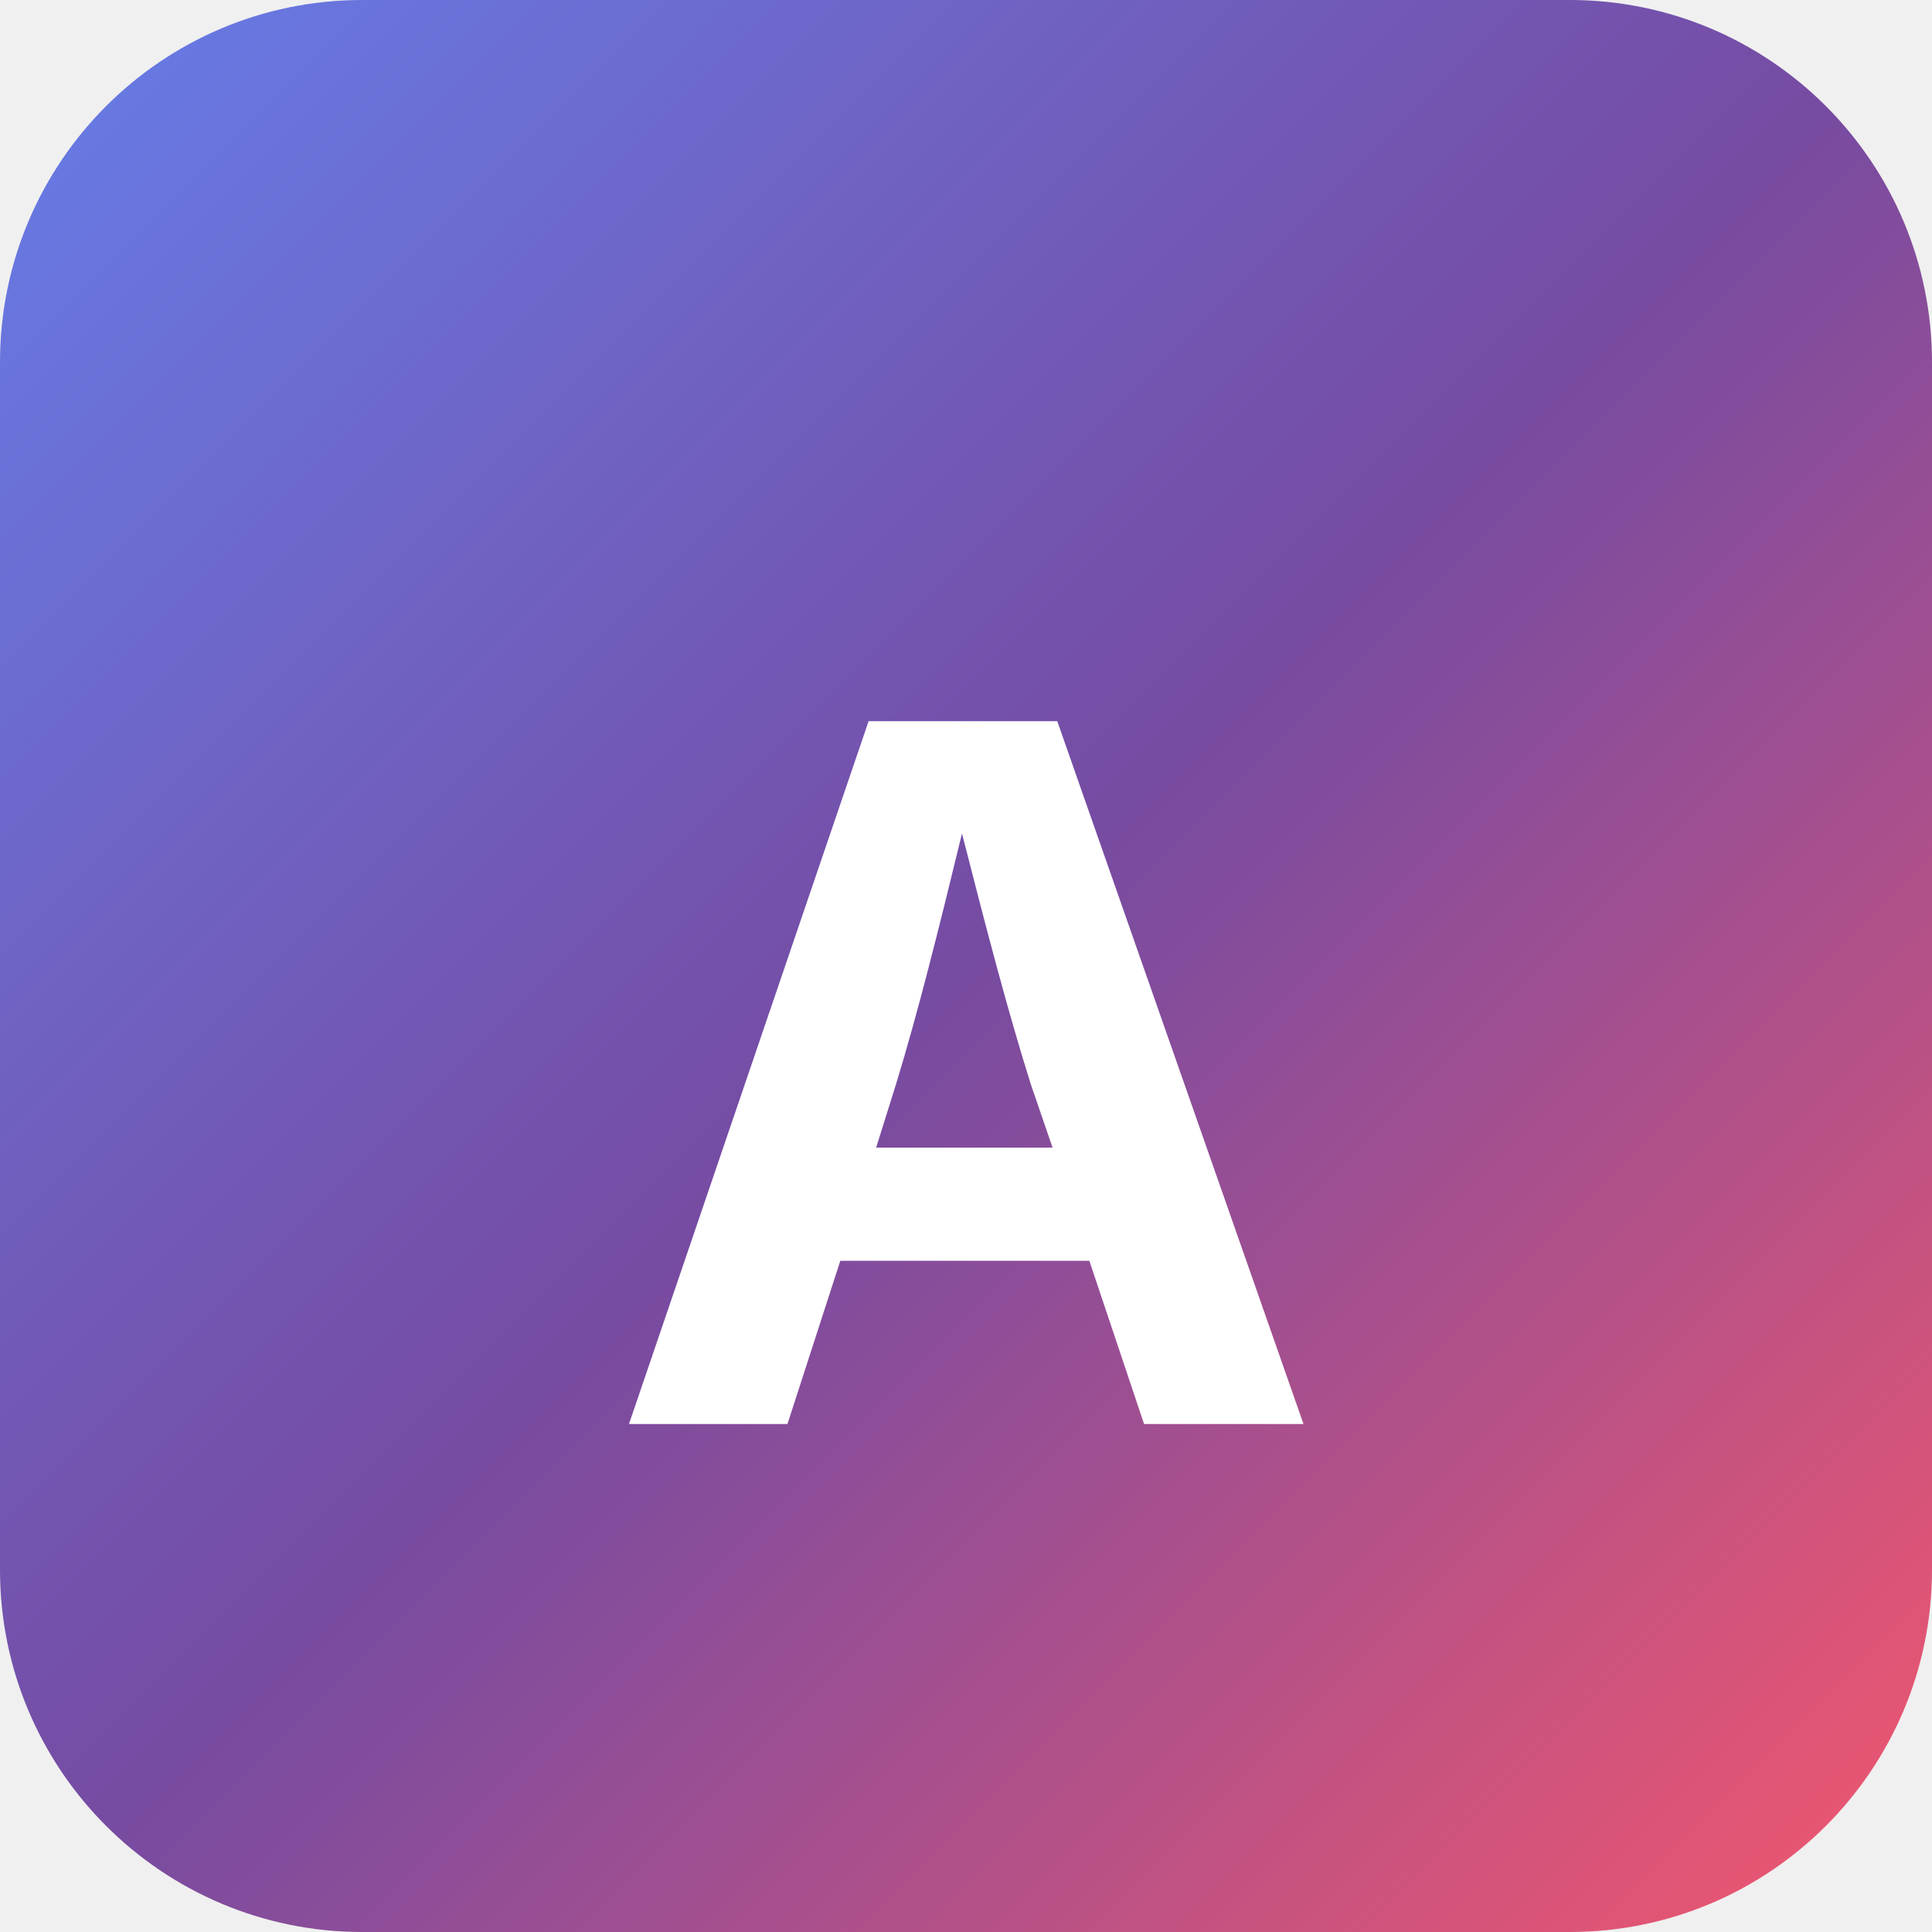
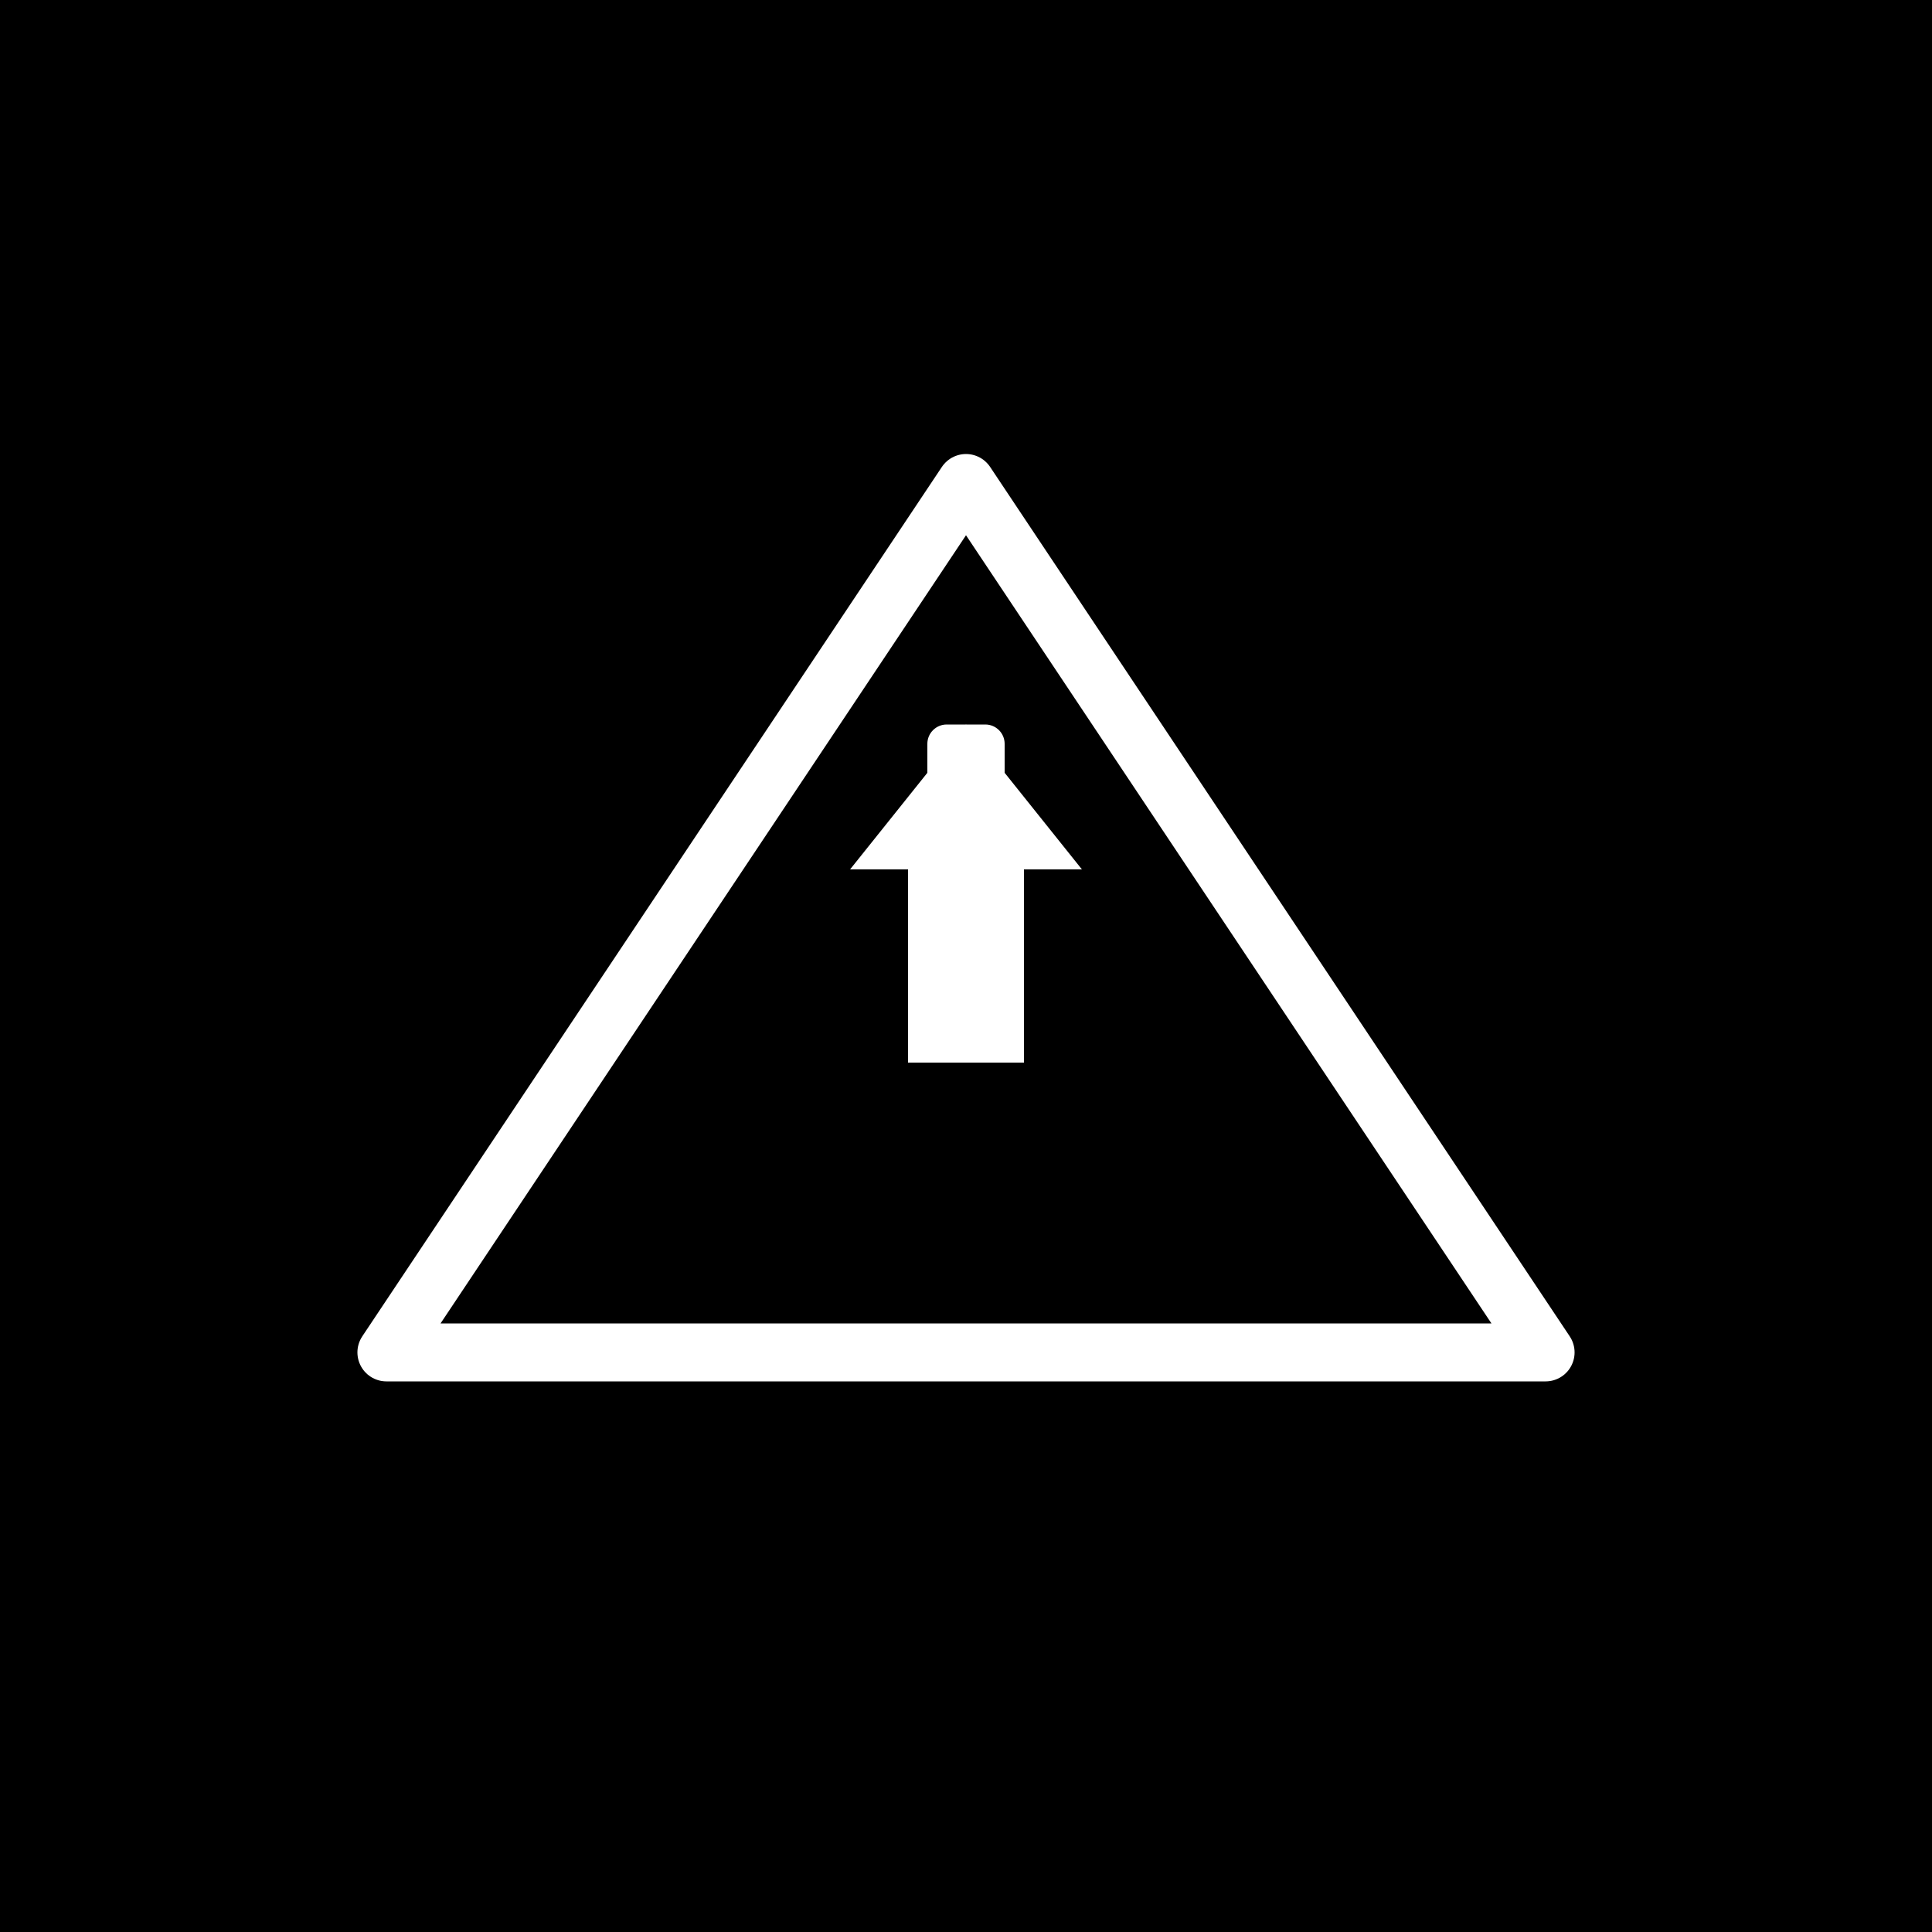
- <svg xmlns="http://www.w3.org/2000/svg" width="32" height="32" viewBox="0 0 32 32" fill="none">
-   <defs>
-     <linearGradient id="faviconGradient" x1="0%" y1="0%" x2="100%" y2="100%">
-       <stop offset="0%" style="stop-color:#667eea" />
-       <stop offset="50%" style="stop-color:#764ba2" />
-       <stop offset="100%" style="stop-color:#f5576c" />
-     </linearGradient>
-   </defs>
-   <rect width="32" height="32" rx="6" fill="url(#faviconGradient)" />
-   <text x="50%" y="55%" dominant-baseline="middle" text-anchor="middle" fill="white" font-family="system-ui, -apple-system, sans-serif" font-size="16" font-weight="bold">A</text>
+ <svg xmlns="http://www.w3.org/2000/svg" viewBox="0 0 200 200">
+   <rect width="200" height="200" fill="#000" />
+   <path d="M 40 140 L 100 50 L 160 140 Z" stroke="#FFF" stroke-width="6" fill="none" stroke-linejoin="round" stroke-linecap="round" />
+   <g transform="translate(100, 95)">
+     <rect x="-4" y="-20" width="8" height="35" fill="#FFF" rx="2" />
+     <polygon points="0,-20 -12,-5 -6,-5 -6,15 6,15 6,-5 12,-5" fill="#FFF" />
+   </g>
</svg>
